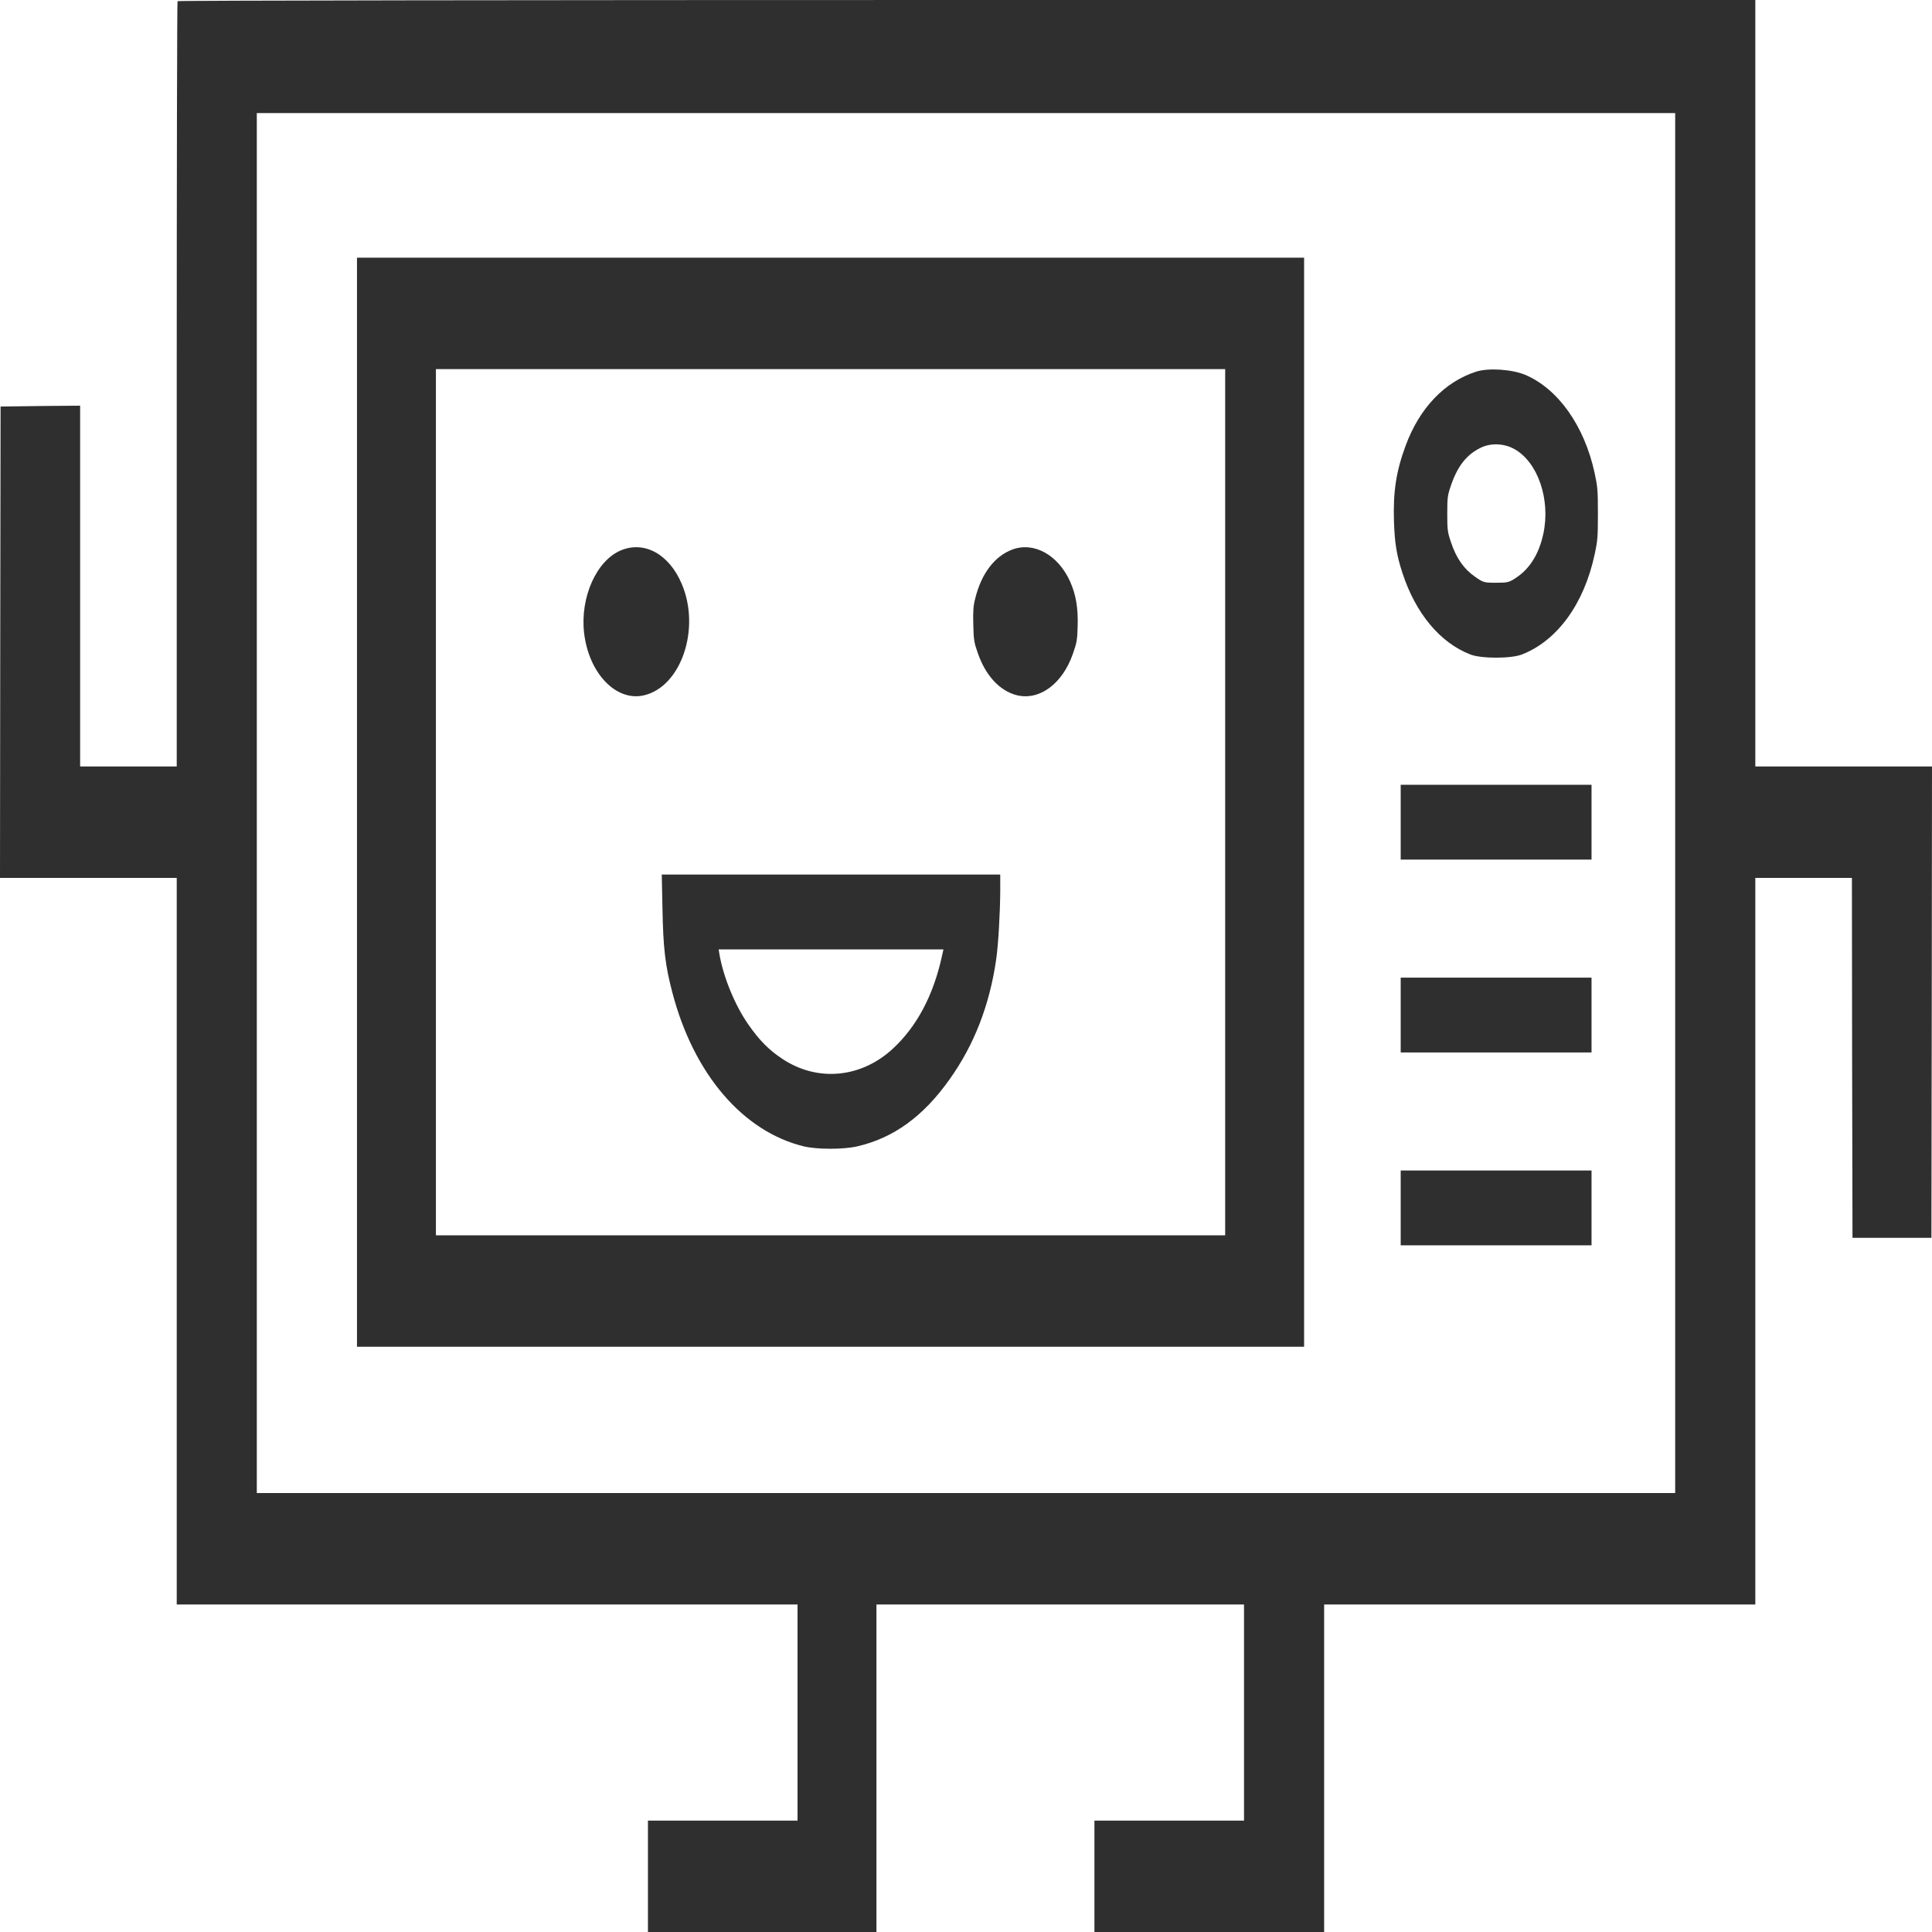
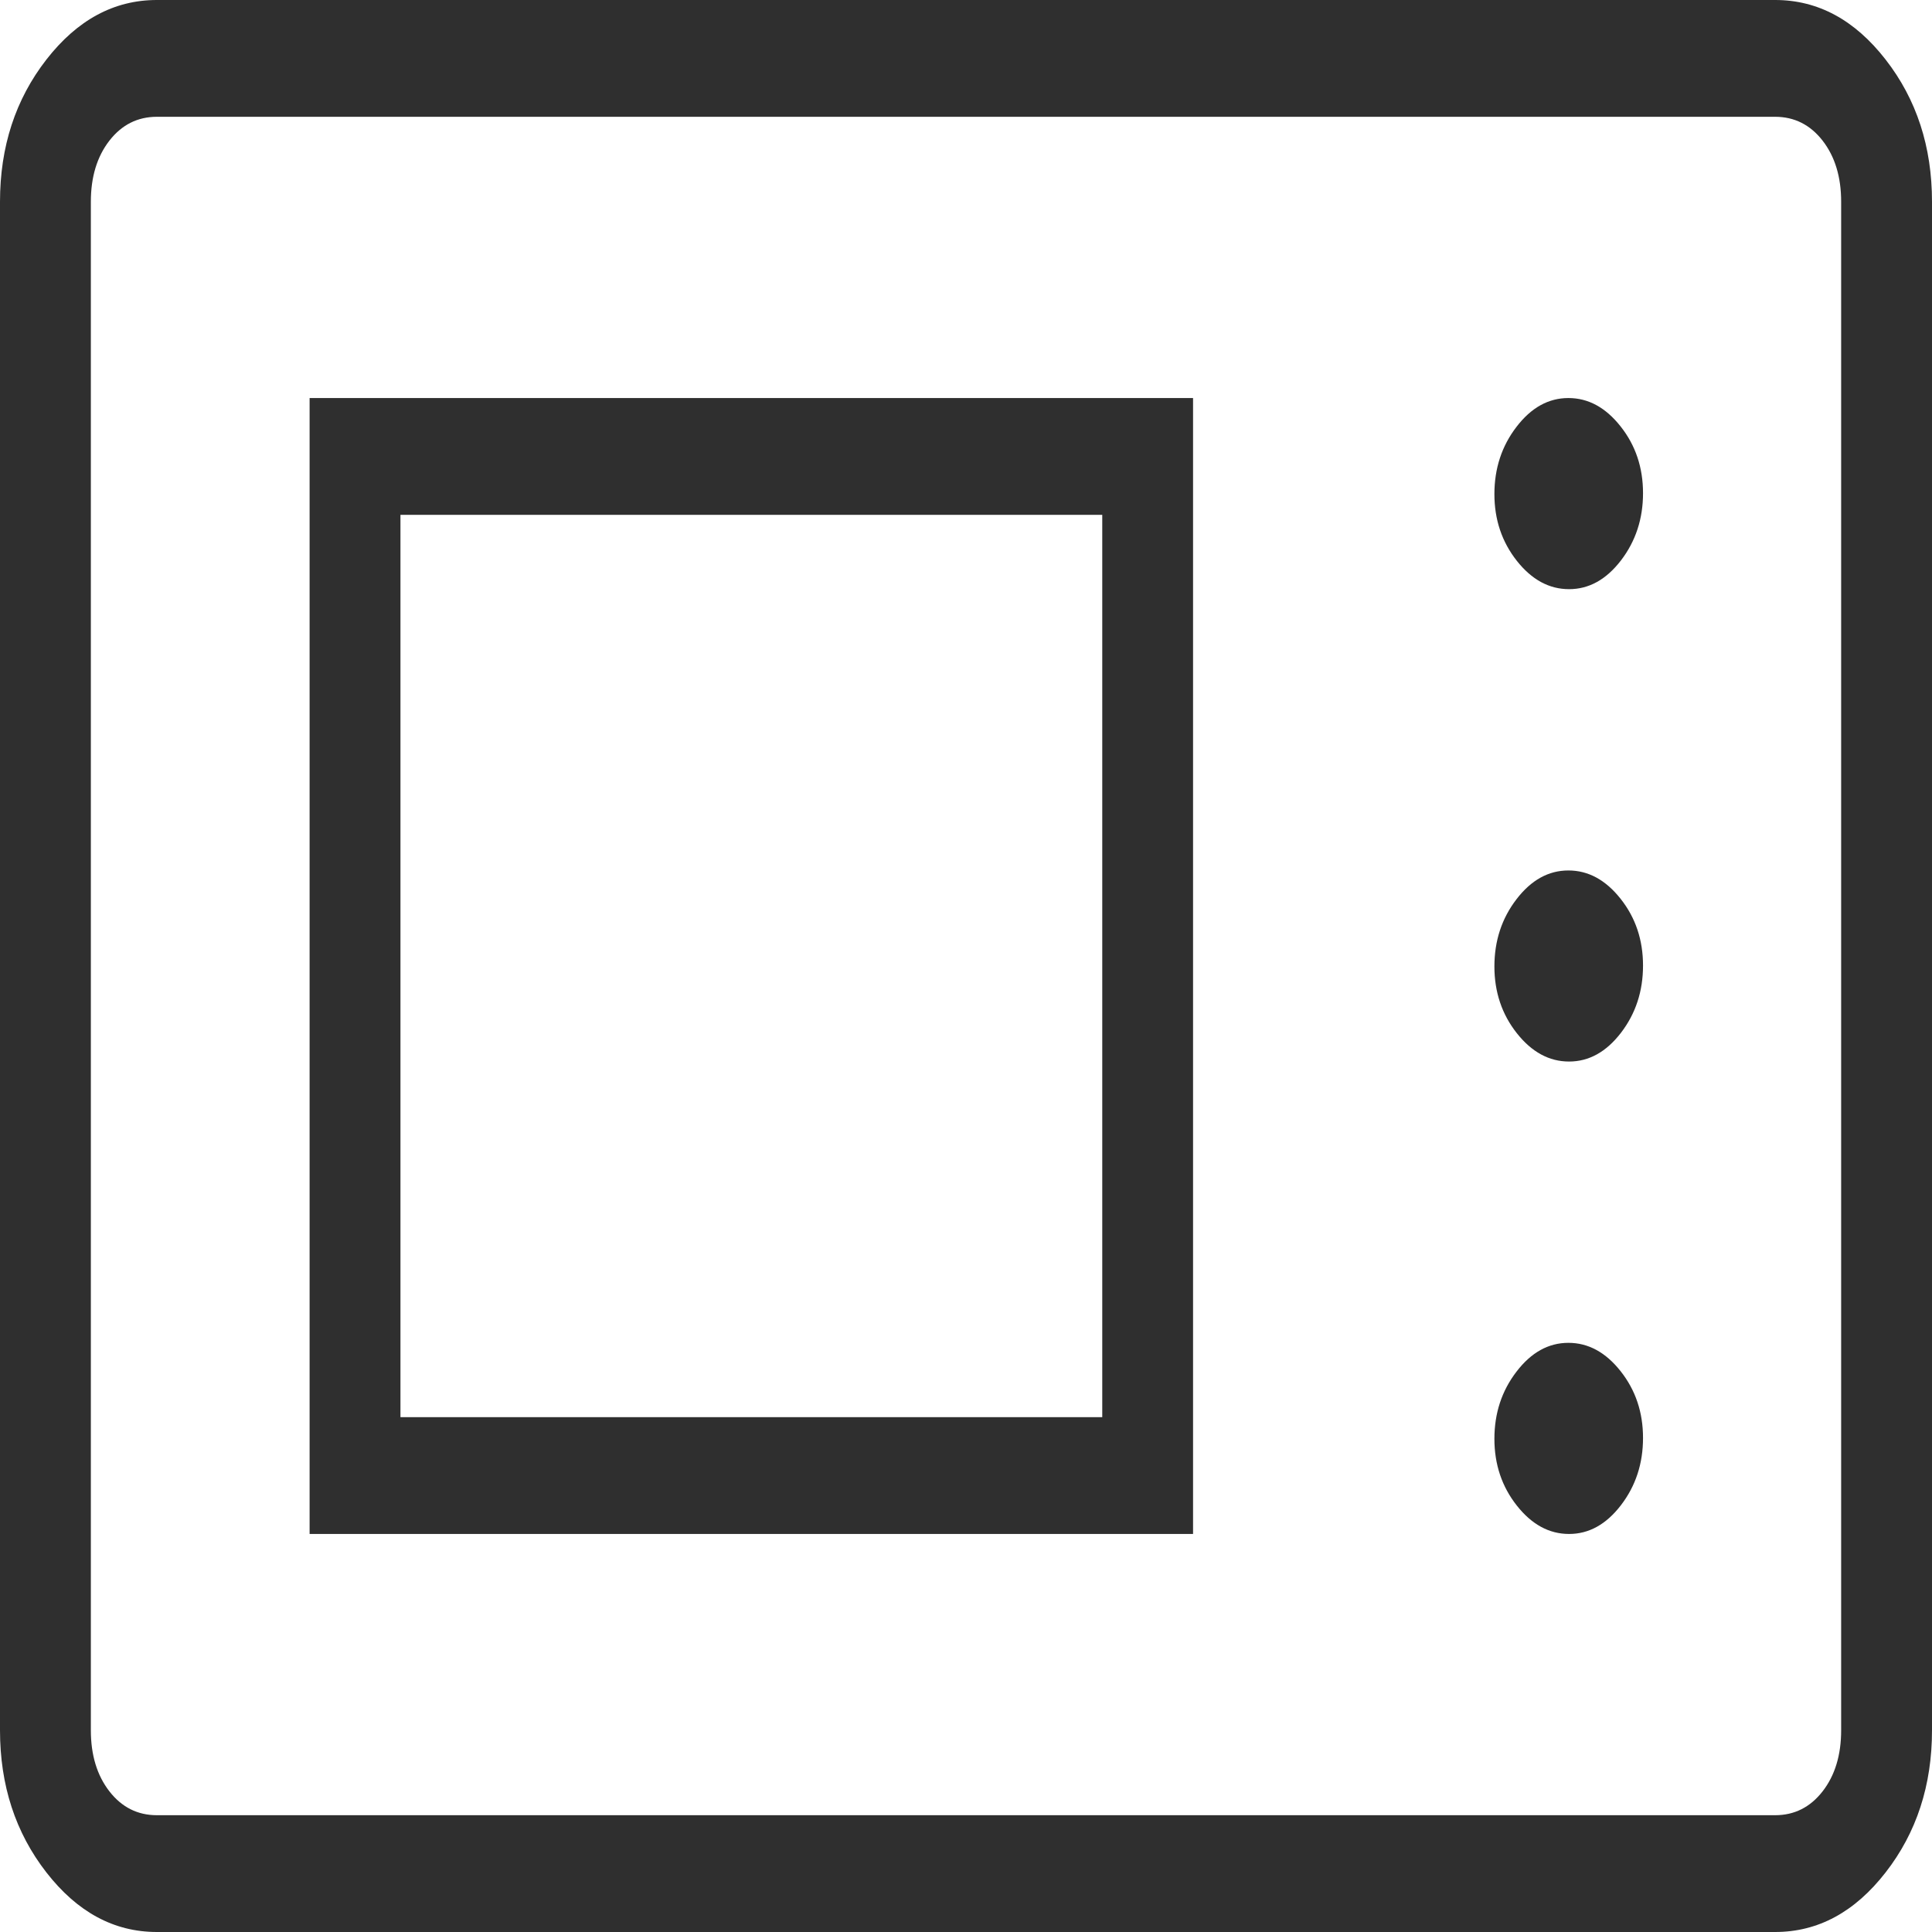
<svg xmlns="http://www.w3.org/2000/svg" width="40" height="40" viewBox="0 0 40 40" fill="none">
-   <path d="M3.676 0.024C3.666 0.034 3.659 3.608 3.659 7.959V15.869H2.659H1.659V12.134V8.399L0.837 8.406L0.012 8.417L0.005 13.294L0 18.176H1.829H3.659V25.697V33.219H10.085H16.512V35.456V37.694H14.963H13.415V38.847V40H15.78H18.146V36.609V33.219H21.951H25.756V35.456V37.694H24.207H22.659V38.847V40H25.037H27.415V36.609V33.219H31.878H36.342V25.697V18.176H37.342H38.342L38.346 21.9L38.354 25.628H39.171H39.988L39.995 20.747L40 15.869H38.171H36.342V7.935V0H20.017C11.037 0 3.683 0.01 3.676 0.024ZM34.683 16.627V30.912H20H5.317V16.627V2.341H20H34.683V16.627Z" fill="#2F2F2F" />
-   <path d="M7.391 16.609V27.883H17.195H27V16.609V5.335H17.195H7.391V16.609ZM25.366 16.609V25.576H17.195H9.025V16.609V7.642H17.195H25.366V16.609Z" fill="#2F2F2F" />
-   <path d="M12.864 11.391C12.352 11.597 12.008 12.365 12.093 13.105C12.191 13.942 12.757 14.53 13.332 14.396C14.103 14.217 14.51 13.016 14.115 12.09C13.857 11.477 13.347 11.195 12.864 11.391Z" fill="#2F2F2F" />
-   <path d="M20.953 11.38C20.59 11.518 20.319 11.876 20.192 12.386C20.151 12.544 20.144 12.647 20.151 12.93C20.158 13.25 20.166 13.298 20.248 13.532C20.41 13.993 20.7 14.303 21.049 14.393C21.517 14.51 21.995 14.162 22.212 13.539C22.295 13.305 22.305 13.246 22.312 12.947C22.322 12.582 22.275 12.31 22.156 12.041C21.907 11.487 21.402 11.208 20.953 11.38Z" fill="#2F2F2F" />
-   <path d="M13.716 18.82C13.73 19.628 13.774 19.997 13.921 20.551C14.362 22.238 15.382 23.429 16.645 23.735C16.921 23.8 17.46 23.8 17.745 23.735C18.496 23.563 19.116 23.116 19.662 22.344C20.167 21.635 20.486 20.816 20.623 19.876C20.669 19.567 20.706 18.912 20.709 18.441V18.107H17.206H13.701L13.716 18.82ZM19.501 19.8C19.323 20.613 18.979 21.257 18.482 21.715C17.826 22.32 16.926 22.403 16.206 21.928C15.926 21.745 15.728 21.546 15.499 21.219C15.218 20.82 14.974 20.227 14.894 19.749L14.879 19.656H17.206H19.533L19.501 19.8Z" fill="#2F2F2F" />
-   <path d="M30.564 7.694C29.91 7.904 29.393 8.444 29.105 9.219C28.905 9.756 28.84 10.182 28.861 10.809C28.876 11.253 28.918 11.504 29.037 11.866C29.31 12.699 29.813 13.305 30.439 13.549C30.664 13.639 31.288 13.639 31.513 13.549C32.242 13.263 32.796 12.503 33.015 11.48C33.076 11.198 33.083 11.122 33.083 10.637C33.083 10.152 33.076 10.076 33.015 9.793C32.803 8.816 32.259 8.048 31.574 7.759C31.298 7.645 30.815 7.614 30.564 7.694ZM31.342 9.291C31.837 9.556 32.108 10.341 31.952 11.057C31.861 11.47 31.676 11.769 31.393 11.959C31.244 12.059 31.213 12.065 30.974 12.065C30.727 12.065 30.71 12.062 30.535 11.938C30.308 11.78 30.149 11.553 30.042 11.229C29.969 11.015 29.964 10.971 29.964 10.637C29.964 10.303 29.969 10.258 30.04 10.052C30.176 9.652 30.364 9.411 30.657 9.27C30.857 9.17 31.132 9.177 31.342 9.291Z" fill="#2F2F2F" />
-   <path d="M29 17.022V17.797H30.976H32.951V17.022V16.248H30.976H29V17.022Z" fill="#2F2F2F" />
-   <path d="M29 21.015V21.79H30.976H32.951V21.015V20.241H30.976H29V21.015Z" fill="#2F2F2F" />
-   <path d="M29 25.009V25.783H30.976H32.951V25.009V24.234H30.976H29V25.009Z" fill="#2F2F2F" />
+   <path d="M3.248 40C2.362 40 1.6 39.589 0.96 38.766C0.32 37.943 0 36.963 0 35.824V4.176C0 3.037 0.32 2.057 0.96 1.234C1.6 0.411 2.362 0 3.248 0H36.752C37.638 0 38.4 0.411 39.04 1.234C39.68 2.057 40 3.037 40 4.176V35.824C40 36.963 39.68 37.943 39.04 38.766C38.4 39.589 37.638 40 36.752 40H3.248ZM3.248 37.582H36.752C37.151 37.582 37.479 37.417 37.735 37.088C37.991 36.758 38.119 36.337 38.119 35.824V4.176C38.119 3.663 37.991 3.242 37.735 2.912C37.479 2.583 37.151 2.418 36.752 2.418H3.248C2.849 2.418 2.521 2.583 2.265 2.912C2.009 3.242 1.881 3.663 1.881 4.176V35.824C1.881 36.337 2.009 36.758 2.265 37.088C2.521 37.417 2.849 37.582 3.248 37.582ZM6.41 31.759H24.701V8.241H6.41V31.759ZM32.486 31.759C32.898 31.759 33.256 31.56 33.561 31.162C33.865 30.765 34.017 30.301 34.017 29.771C34.017 29.241 33.863 28.781 33.553 28.389C33.244 27.998 32.884 27.802 32.472 27.802C32.059 27.802 31.701 28.001 31.397 28.399C31.092 28.796 30.94 29.259 30.94 29.789C30.94 30.319 31.095 30.78 31.404 31.171C31.713 31.563 32.073 31.759 32.486 31.759ZM8.291 29.341V10.659H22.821V29.341H8.291ZM32.486 21.978C32.898 21.978 33.256 21.779 33.561 21.382C33.865 20.985 34.017 20.521 34.017 19.991C34.017 19.461 33.863 19 33.553 18.609C33.244 18.218 32.884 18.022 32.472 18.022C32.059 18.022 31.701 18.221 31.397 18.618C31.092 19.015 30.94 19.479 30.94 20.009C30.94 20.539 31.095 21 31.404 21.391C31.713 21.782 32.073 21.978 32.486 21.978ZM32.486 12.198C32.898 12.198 33.256 11.999 33.561 11.602C33.865 11.204 34.017 10.741 34.017 10.211C34.017 9.681 33.863 9.22 33.553 8.829C33.244 8.437 32.884 8.241 32.472 8.241C32.059 8.241 31.701 8.44 31.397 8.838C31.092 9.235 30.94 9.699 30.94 10.229C30.94 10.759 31.095 11.219 31.404 11.611C31.713 12.002 32.073 12.198 32.486 12.198Z" fill="#2F2F2F" />
</svg>
